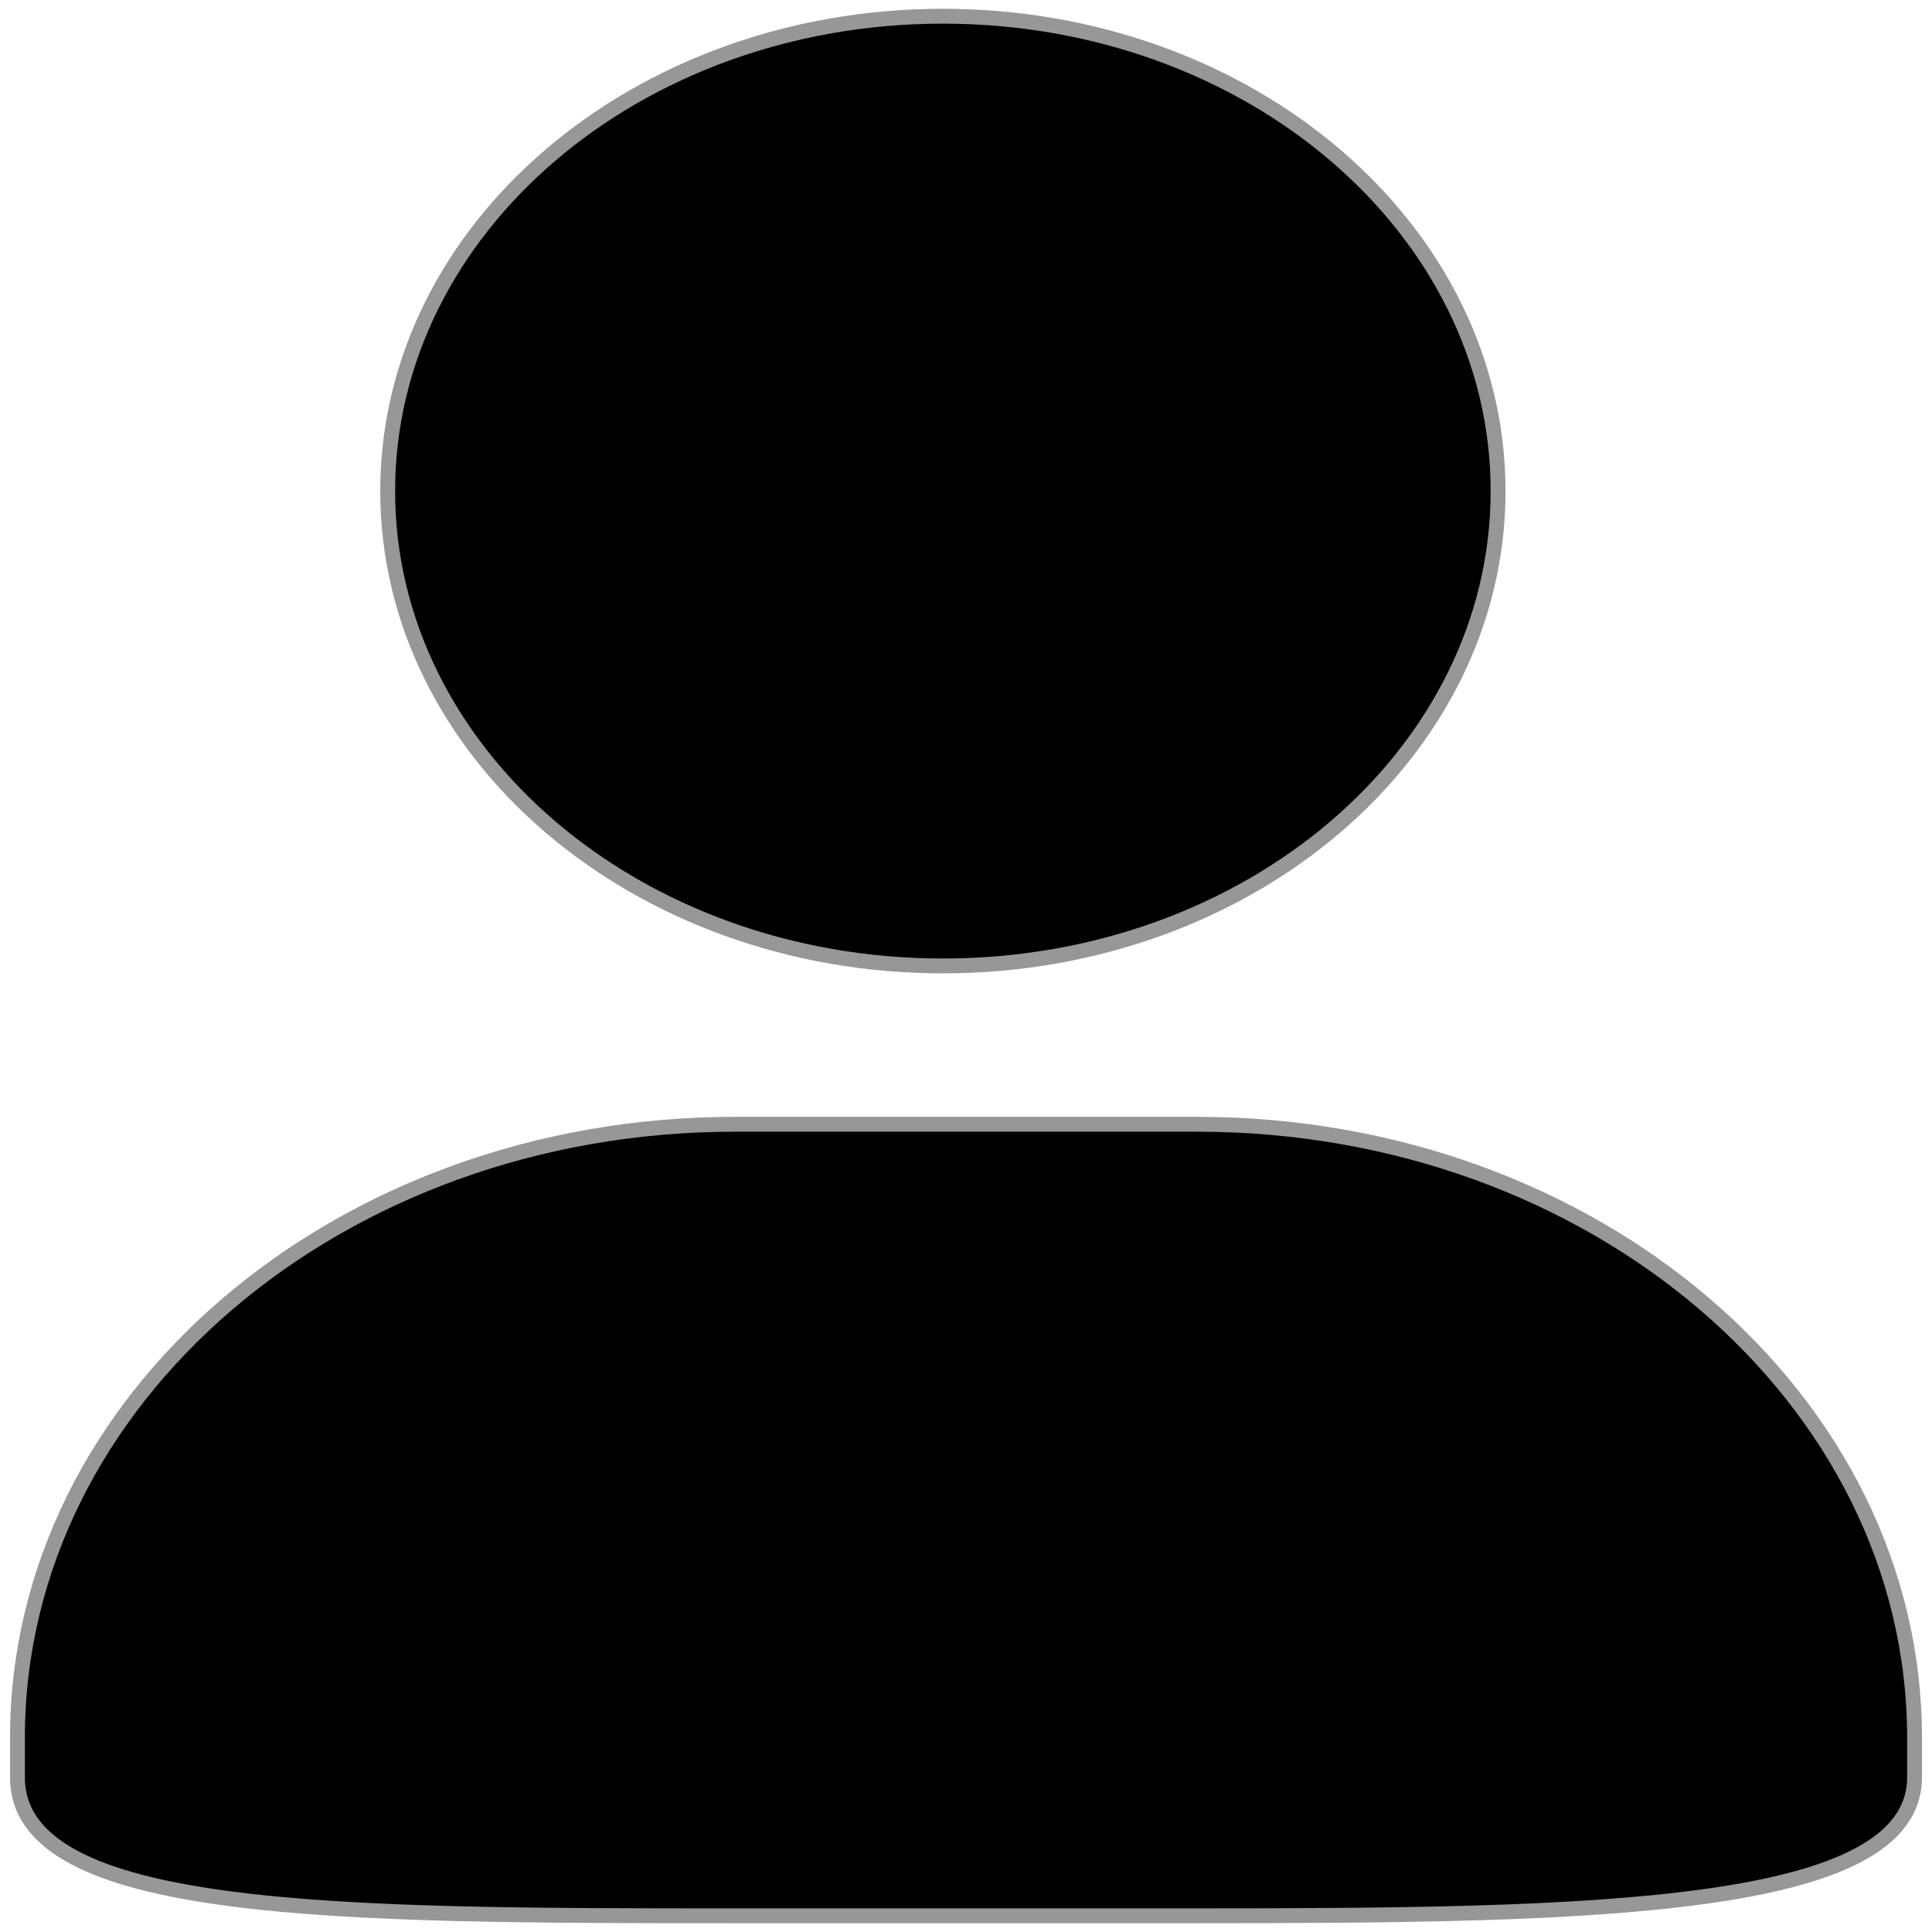
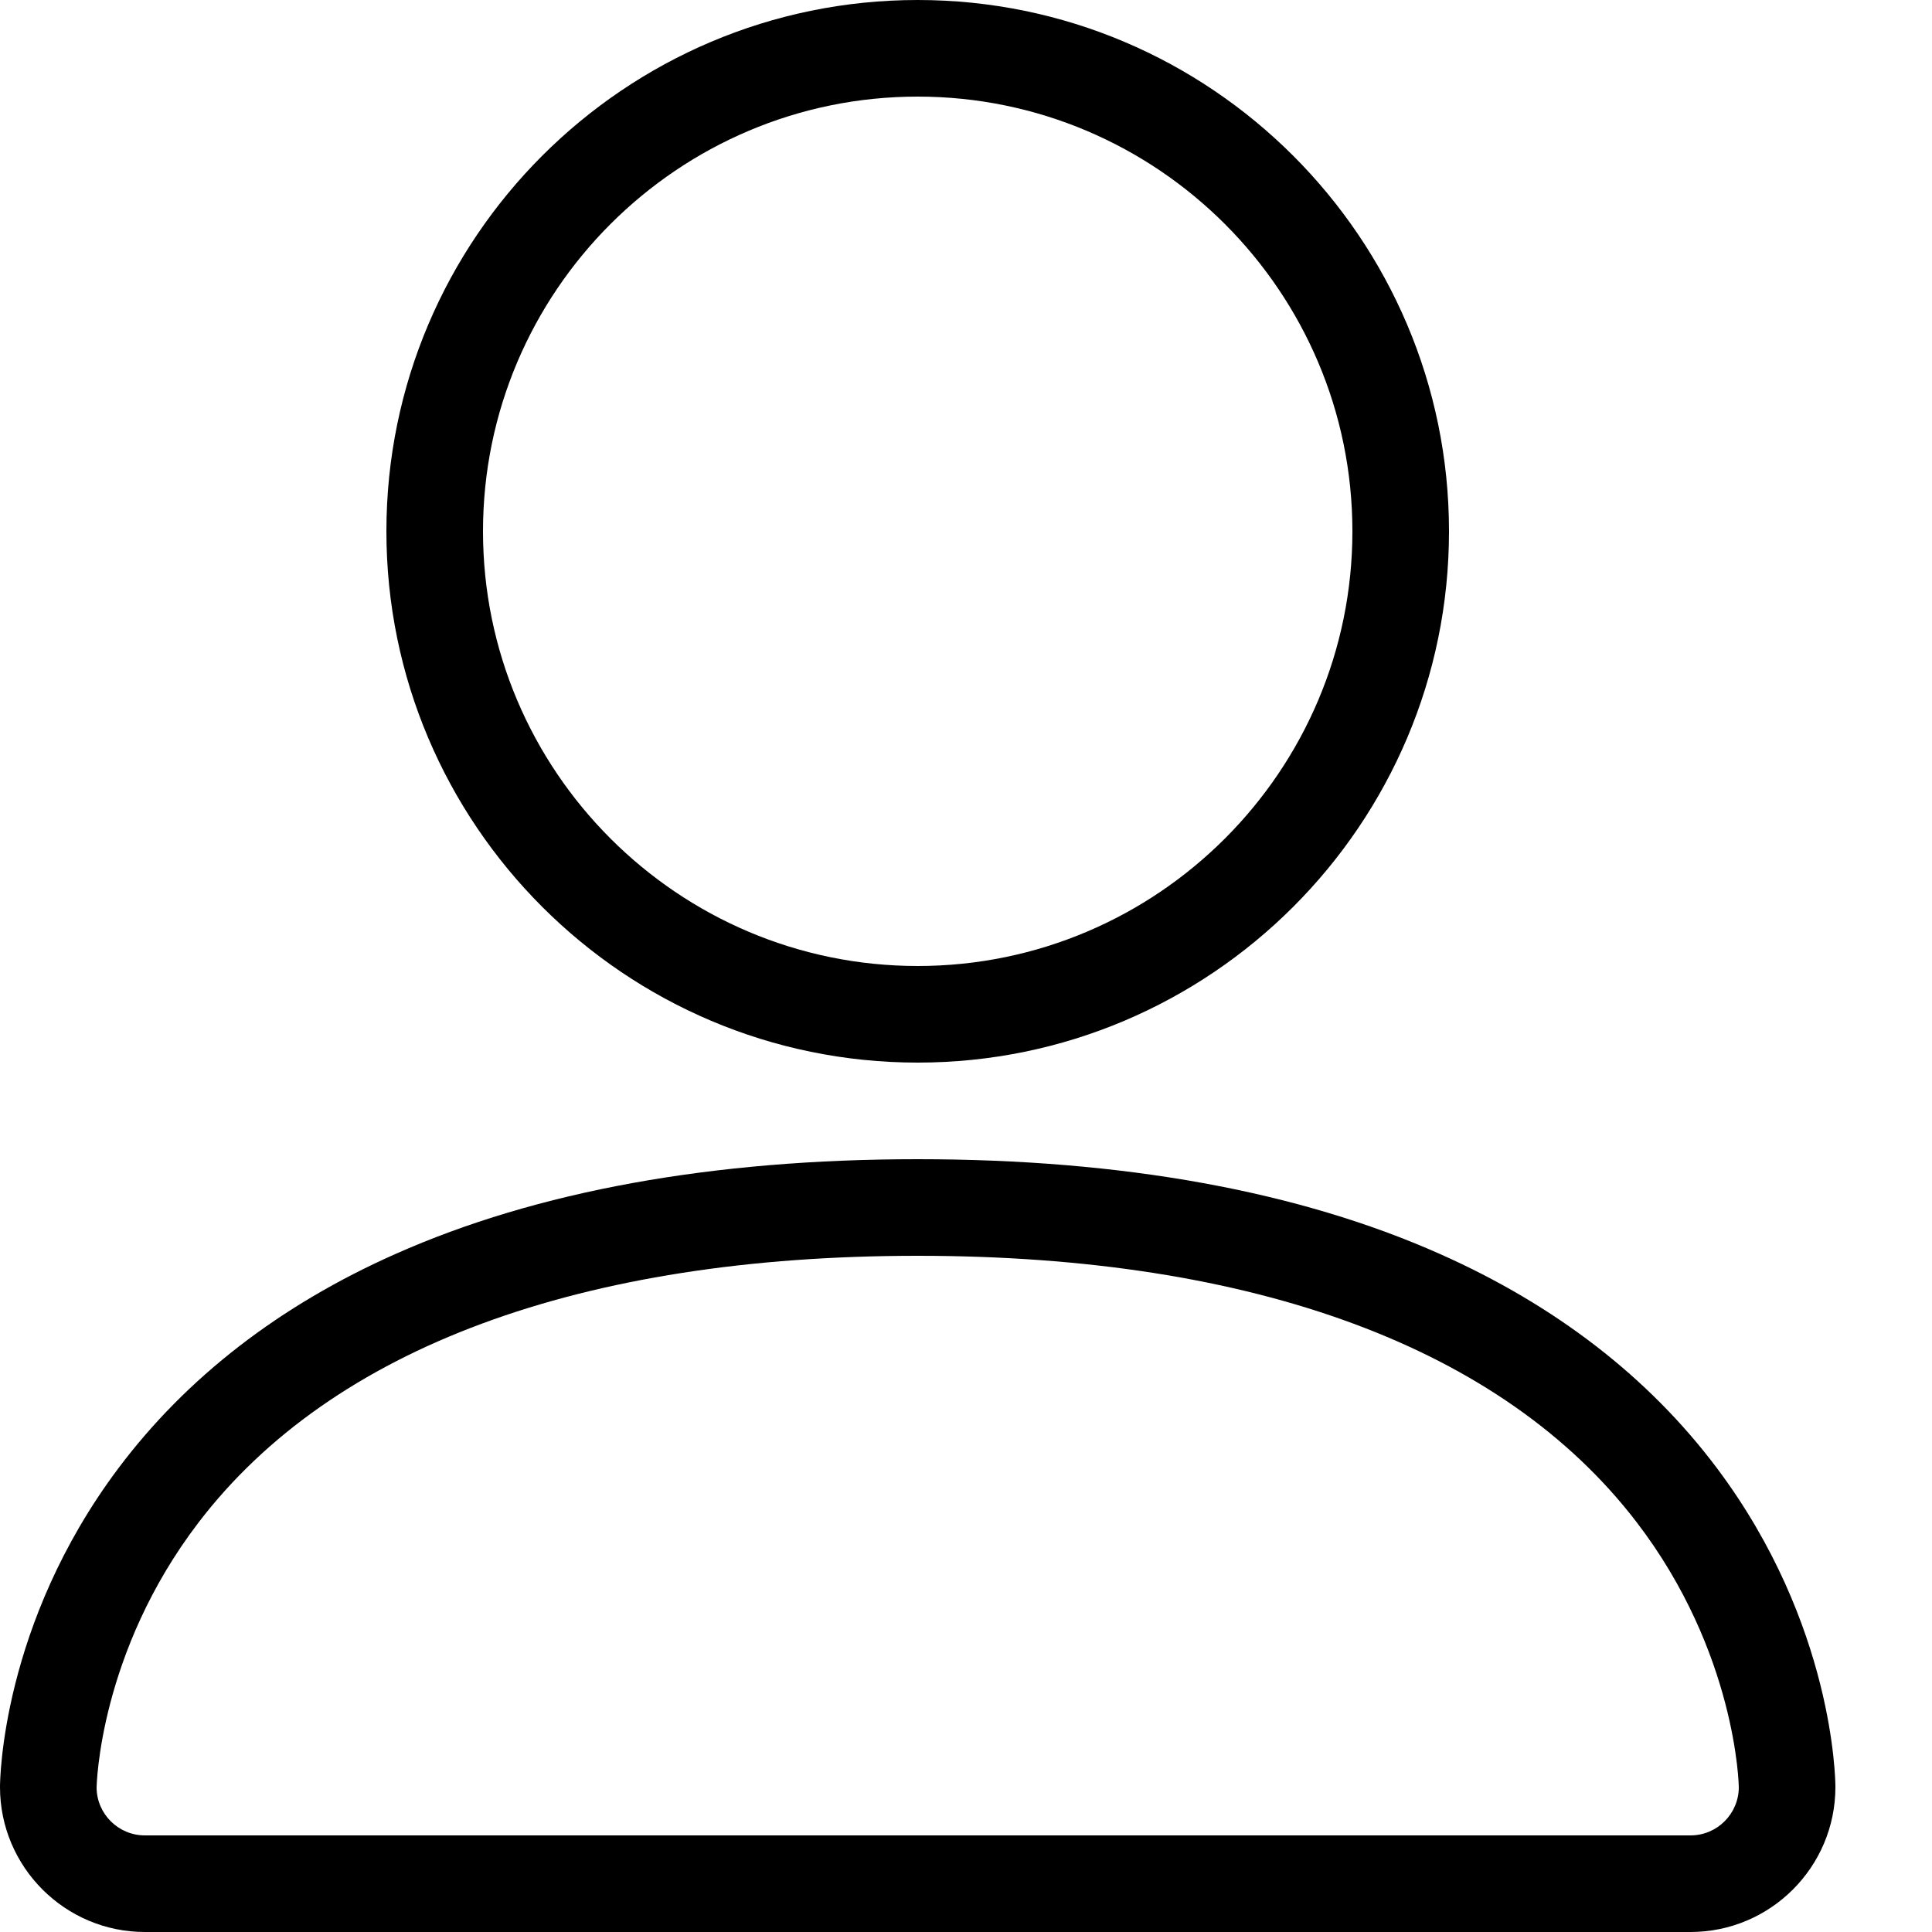
- <svg xmlns="http://www.w3.org/2000/svg" width="130" height="130">
-   <path d="M63.444 64.996c20.633 0 37.359-14.308 37.359-31.953 0-17.649-16.726-31.952-37.359-31.952-20.631 0-37.36 14.303-37.358 31.952 0 17.645 16.727 31.953 37.359 31.953zM80.57 75.65H49.434c-26.652 0-48.26 18.477-48.26 41.27v2.664c0 9.316 21.608 9.325 48.26 9.325H80.57c26.649 0 48.256-.344 48.256-9.325v-2.663c0-22.794-21.605-41.271-48.256-41.271z" stroke="#979797" />
+ <svg xmlns="http://www.w3.org/2000/svg" class="icon" width="200px" height="200.00px" viewBox="0 0 1024 1024" version="1.1">
+   <path d="M486.4 563.2c-155.29 0-281.6-126.31-281.6-281.6s126.31-281.6 281.6-281.6 281.6 126.31 281.6 281.6-126.31 281.6-281.6 281.6zM486.4 51.2c-127.027 0-230.4 103.373-230.4 230.4s103.373 230.4 230.4 230.4c127.027 0 230.4-103.373 230.4-230.4s-103.373-230.4-230.4-230.4z" />
+   <path d="M896 1024l-819.2 0c-42.342 0-76.8-34.458-76.8-76.8 0-3.482 0.717-86.272 62.72-168.96 36.096-48.128 85.504-86.374 146.893-113.613 74.957-33.331 168.09-50.227 276.787-50.227s201.83 16.896 276.787 50.227c61.389 27.29 110.797 65.485 146.893 113.613 62.003 82.688 62.72 165.478 62.72 168.96 0 42.342-34.458 76.8-76.8 76.8zM486.4 665.6c-178.534 0-310.272 48.794-380.979 141.107-52.992 69.171-54.17 139.878-54.221 140.595 0 14.029 11.469 25.498 25.6 25.498l819.2 0c14.131 0 25.6-11.469 25.6-25.6 0-0.614-1.178-71.322-54.221-140.493-70.758-92.314-202.496-141.107-380.979-141.107z" />
</svg>
